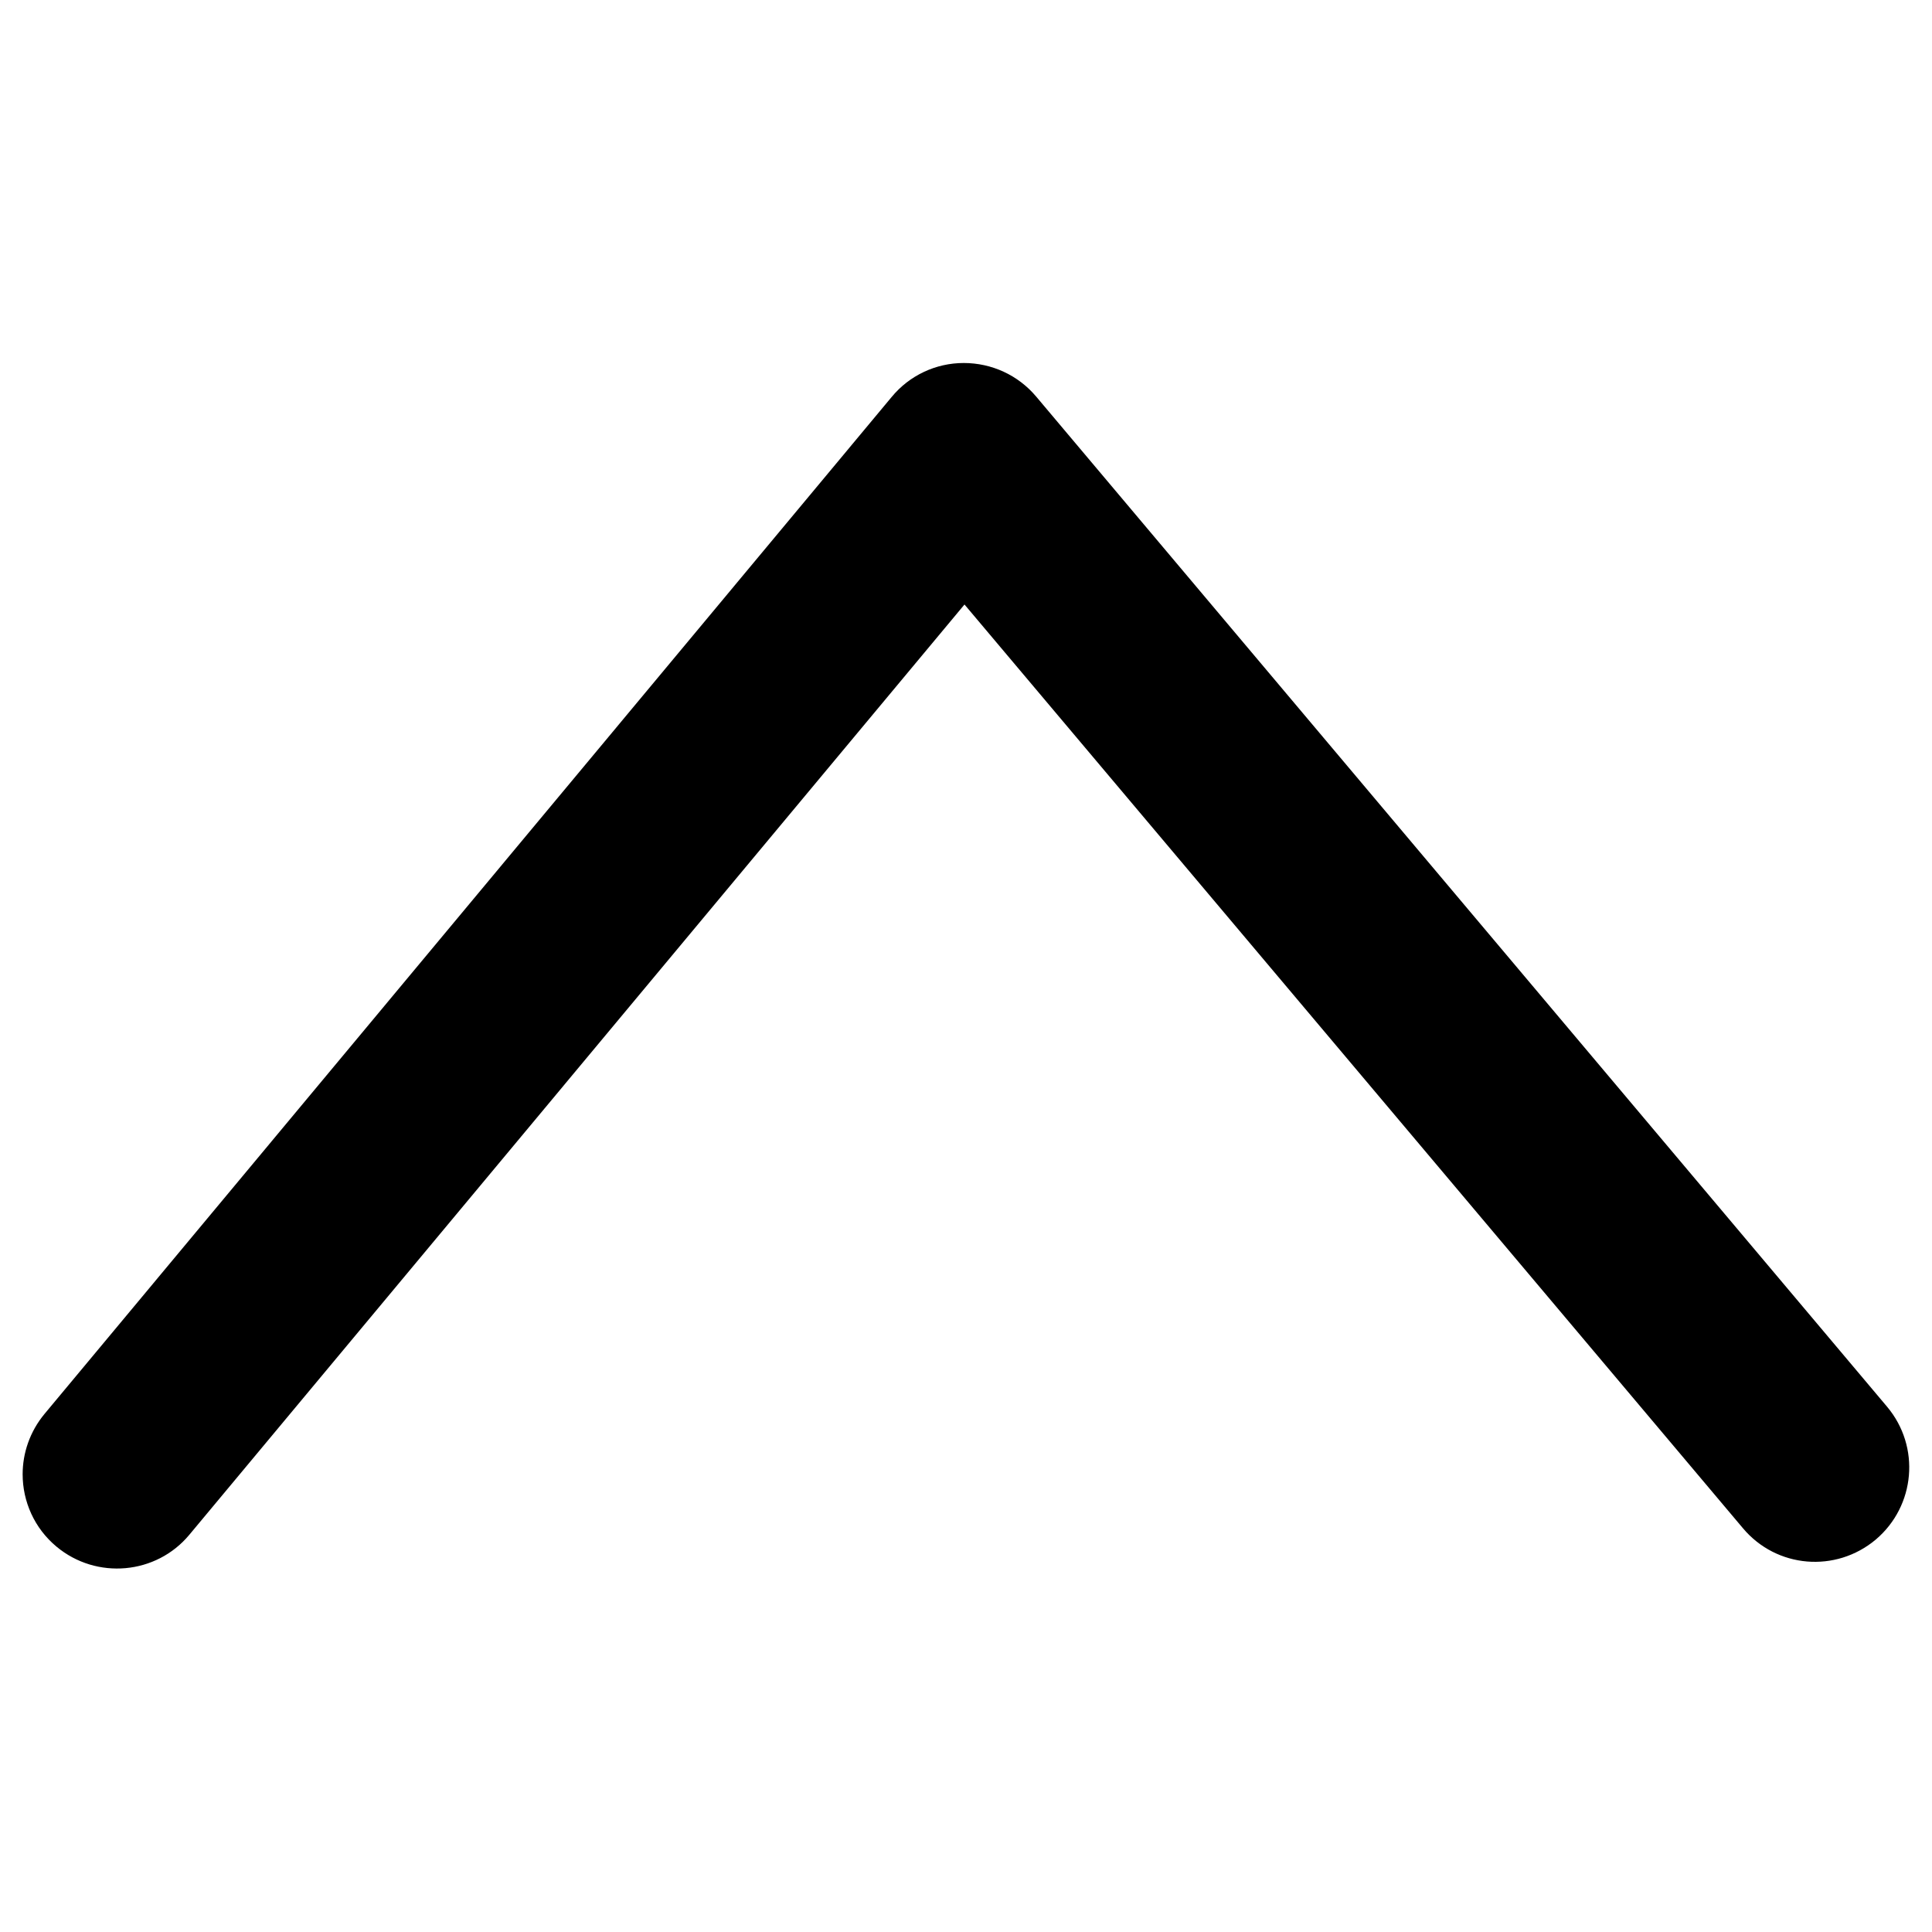
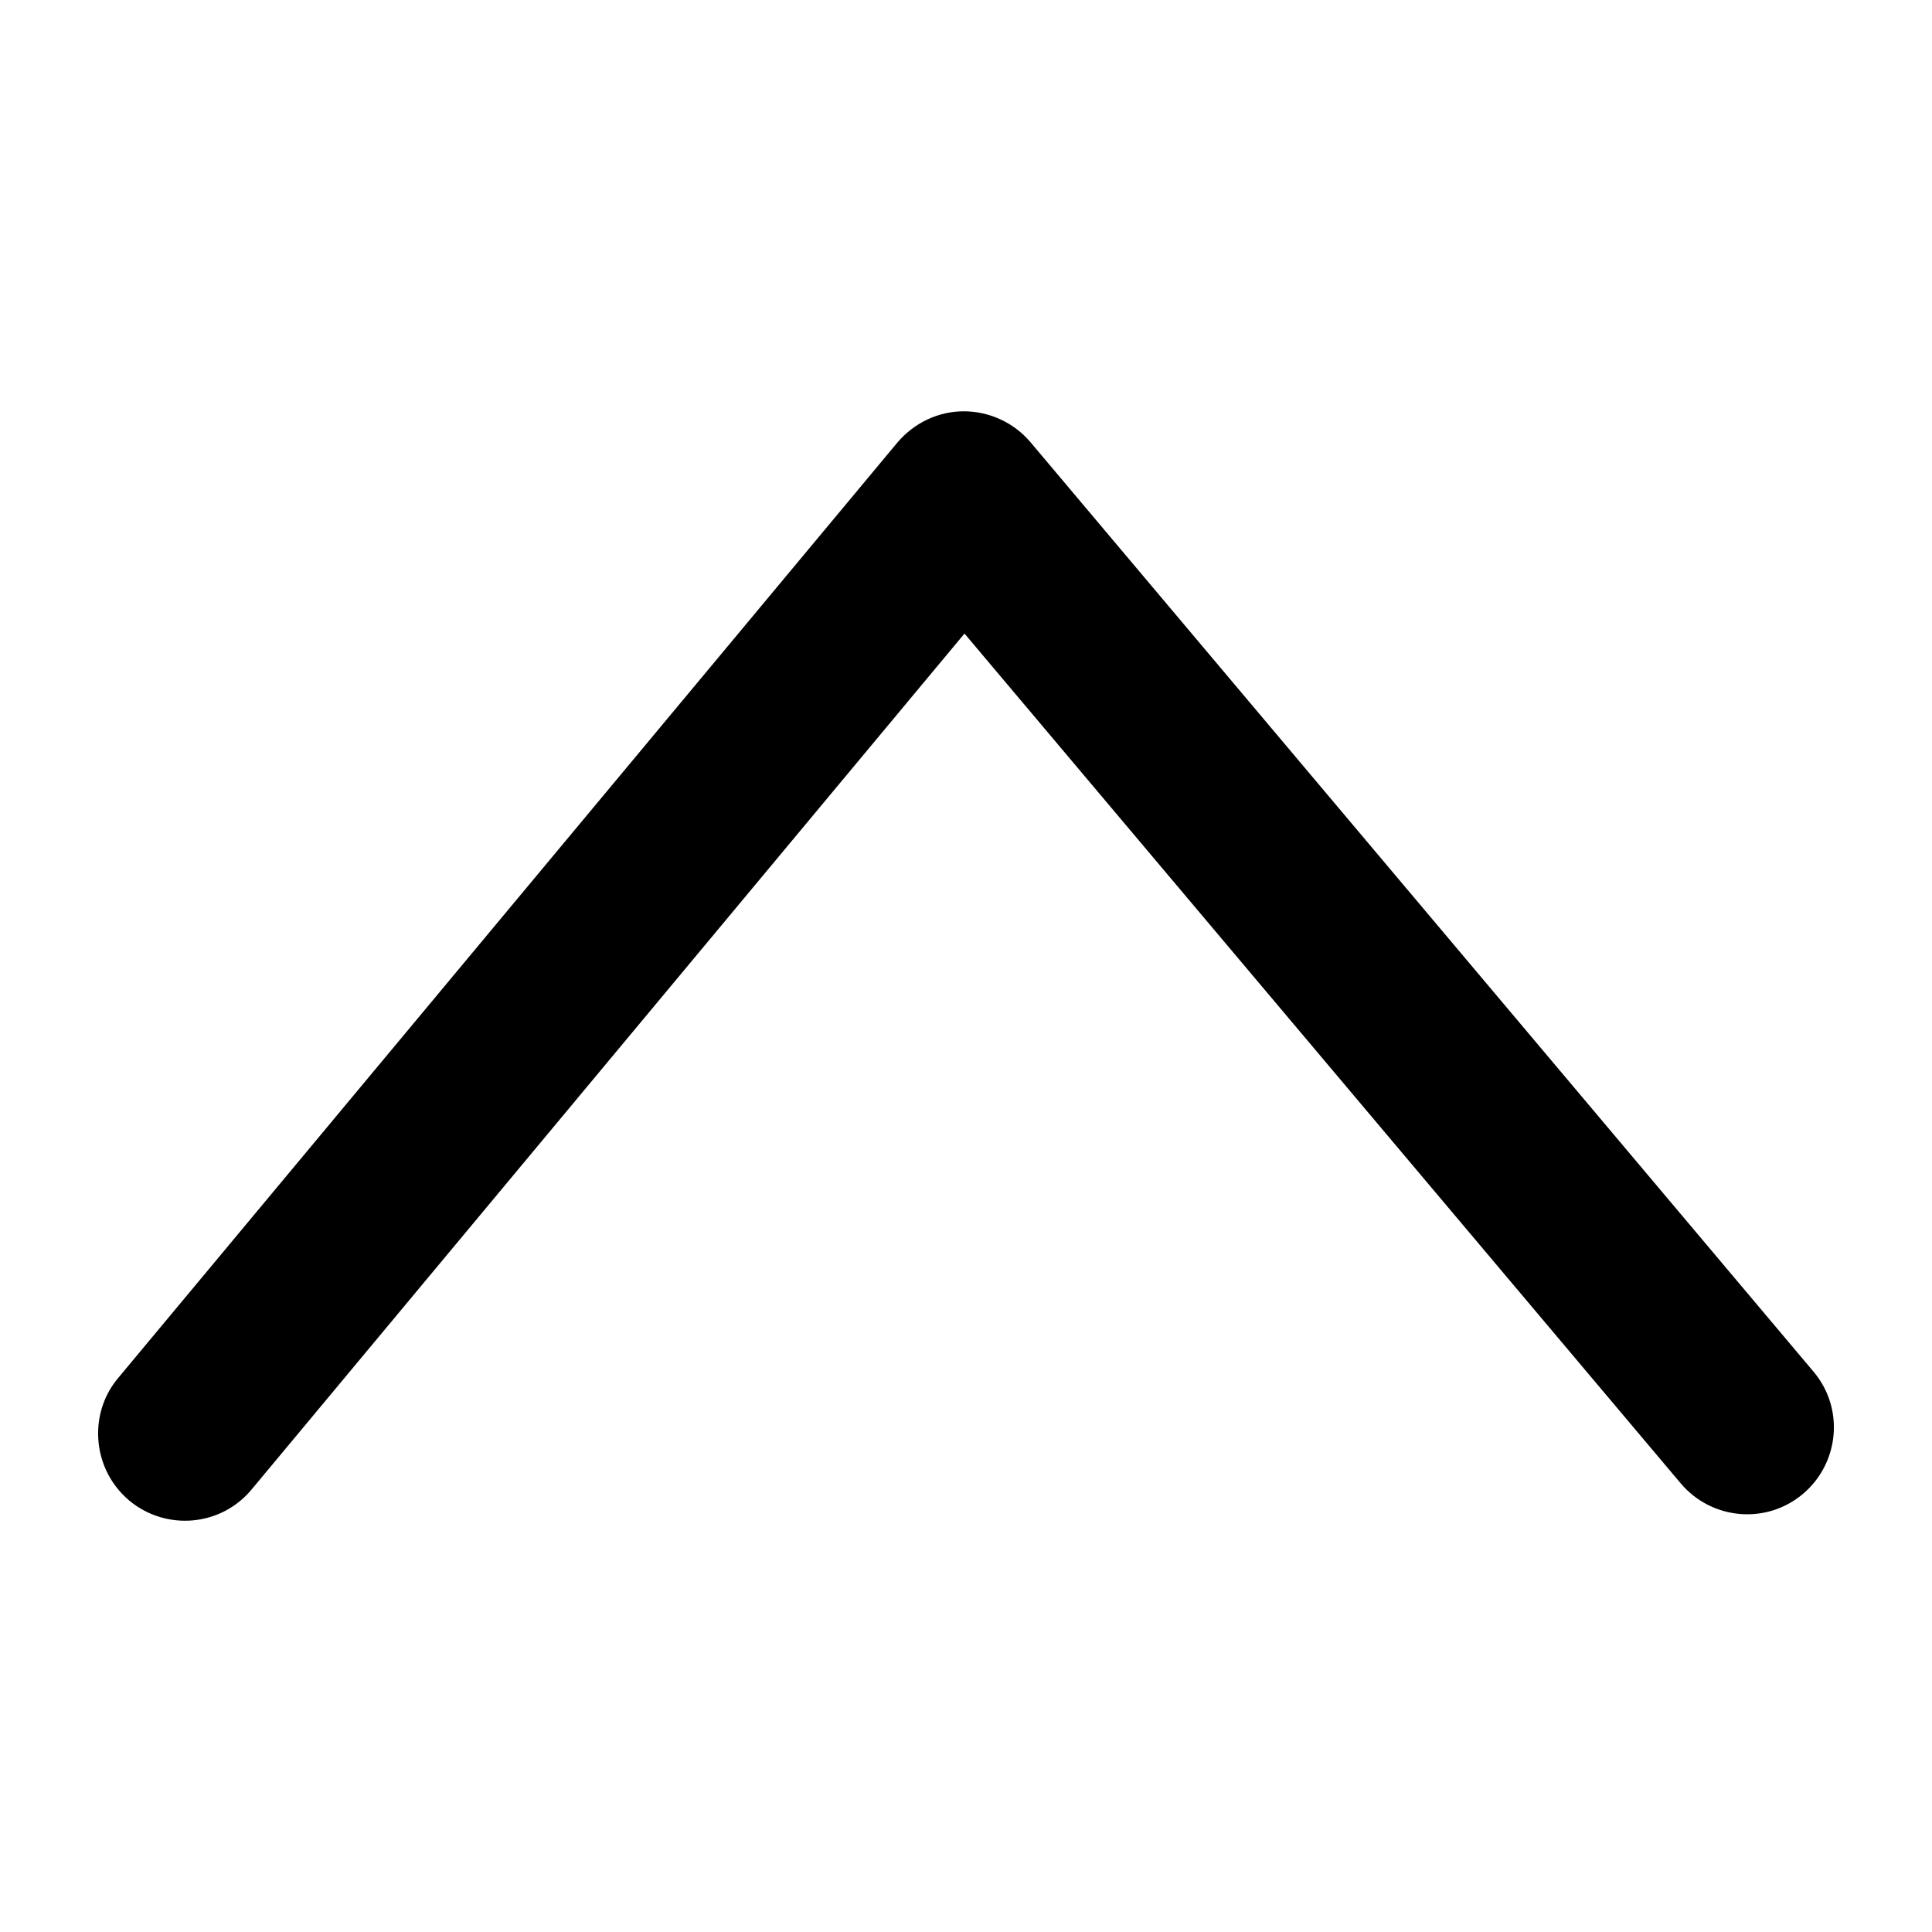
<svg xmlns="http://www.w3.org/2000/svg" version="1.1" x="0px" y="0px" viewBox="0 0 512 512" enable-background="new 0 0 512 512" xml:space="preserve">
  <g id="Layer_1">
-     <path d="M6,390.7c0-5.6,1.9-11.3,5.8-16l224.5-269.5c4.7-5.7,11.7-9,19.1-9c7.4,0,14.4,3.2,19.2,8.9l225.5,267.7   c8.9,10.6,7.5,26.3-3,35.2c-10.6,8.9-26.3,7.6-35.2-3L255.6,160.2L50.2,406.7c-8.8,10.6-24.6,12-35.2,3.2C9.1,405,6,397.9,6,390.7z   " />
+     <path d="M26,379.9c0-5.2,1.7-10.4,5.3-14.7l206.5-247.9c4.4-5.2,10.8-8.3,17.6-8.3c6.8,0,13.3,3,17.7,8.2l207.5,246.3   c8.2,9.7,6.9,24.2-2.8,32.4c-9.7,8.2-24.2,6.9-32.4-2.8L255.6,167.9L66.7,394.7c-8.1,9.8-22.6,11.1-32.4,3   C28.8,393.1,26,386.5,26,379.9z" />
  </g>
  <g id="Layer_2">
</g>
</svg>
